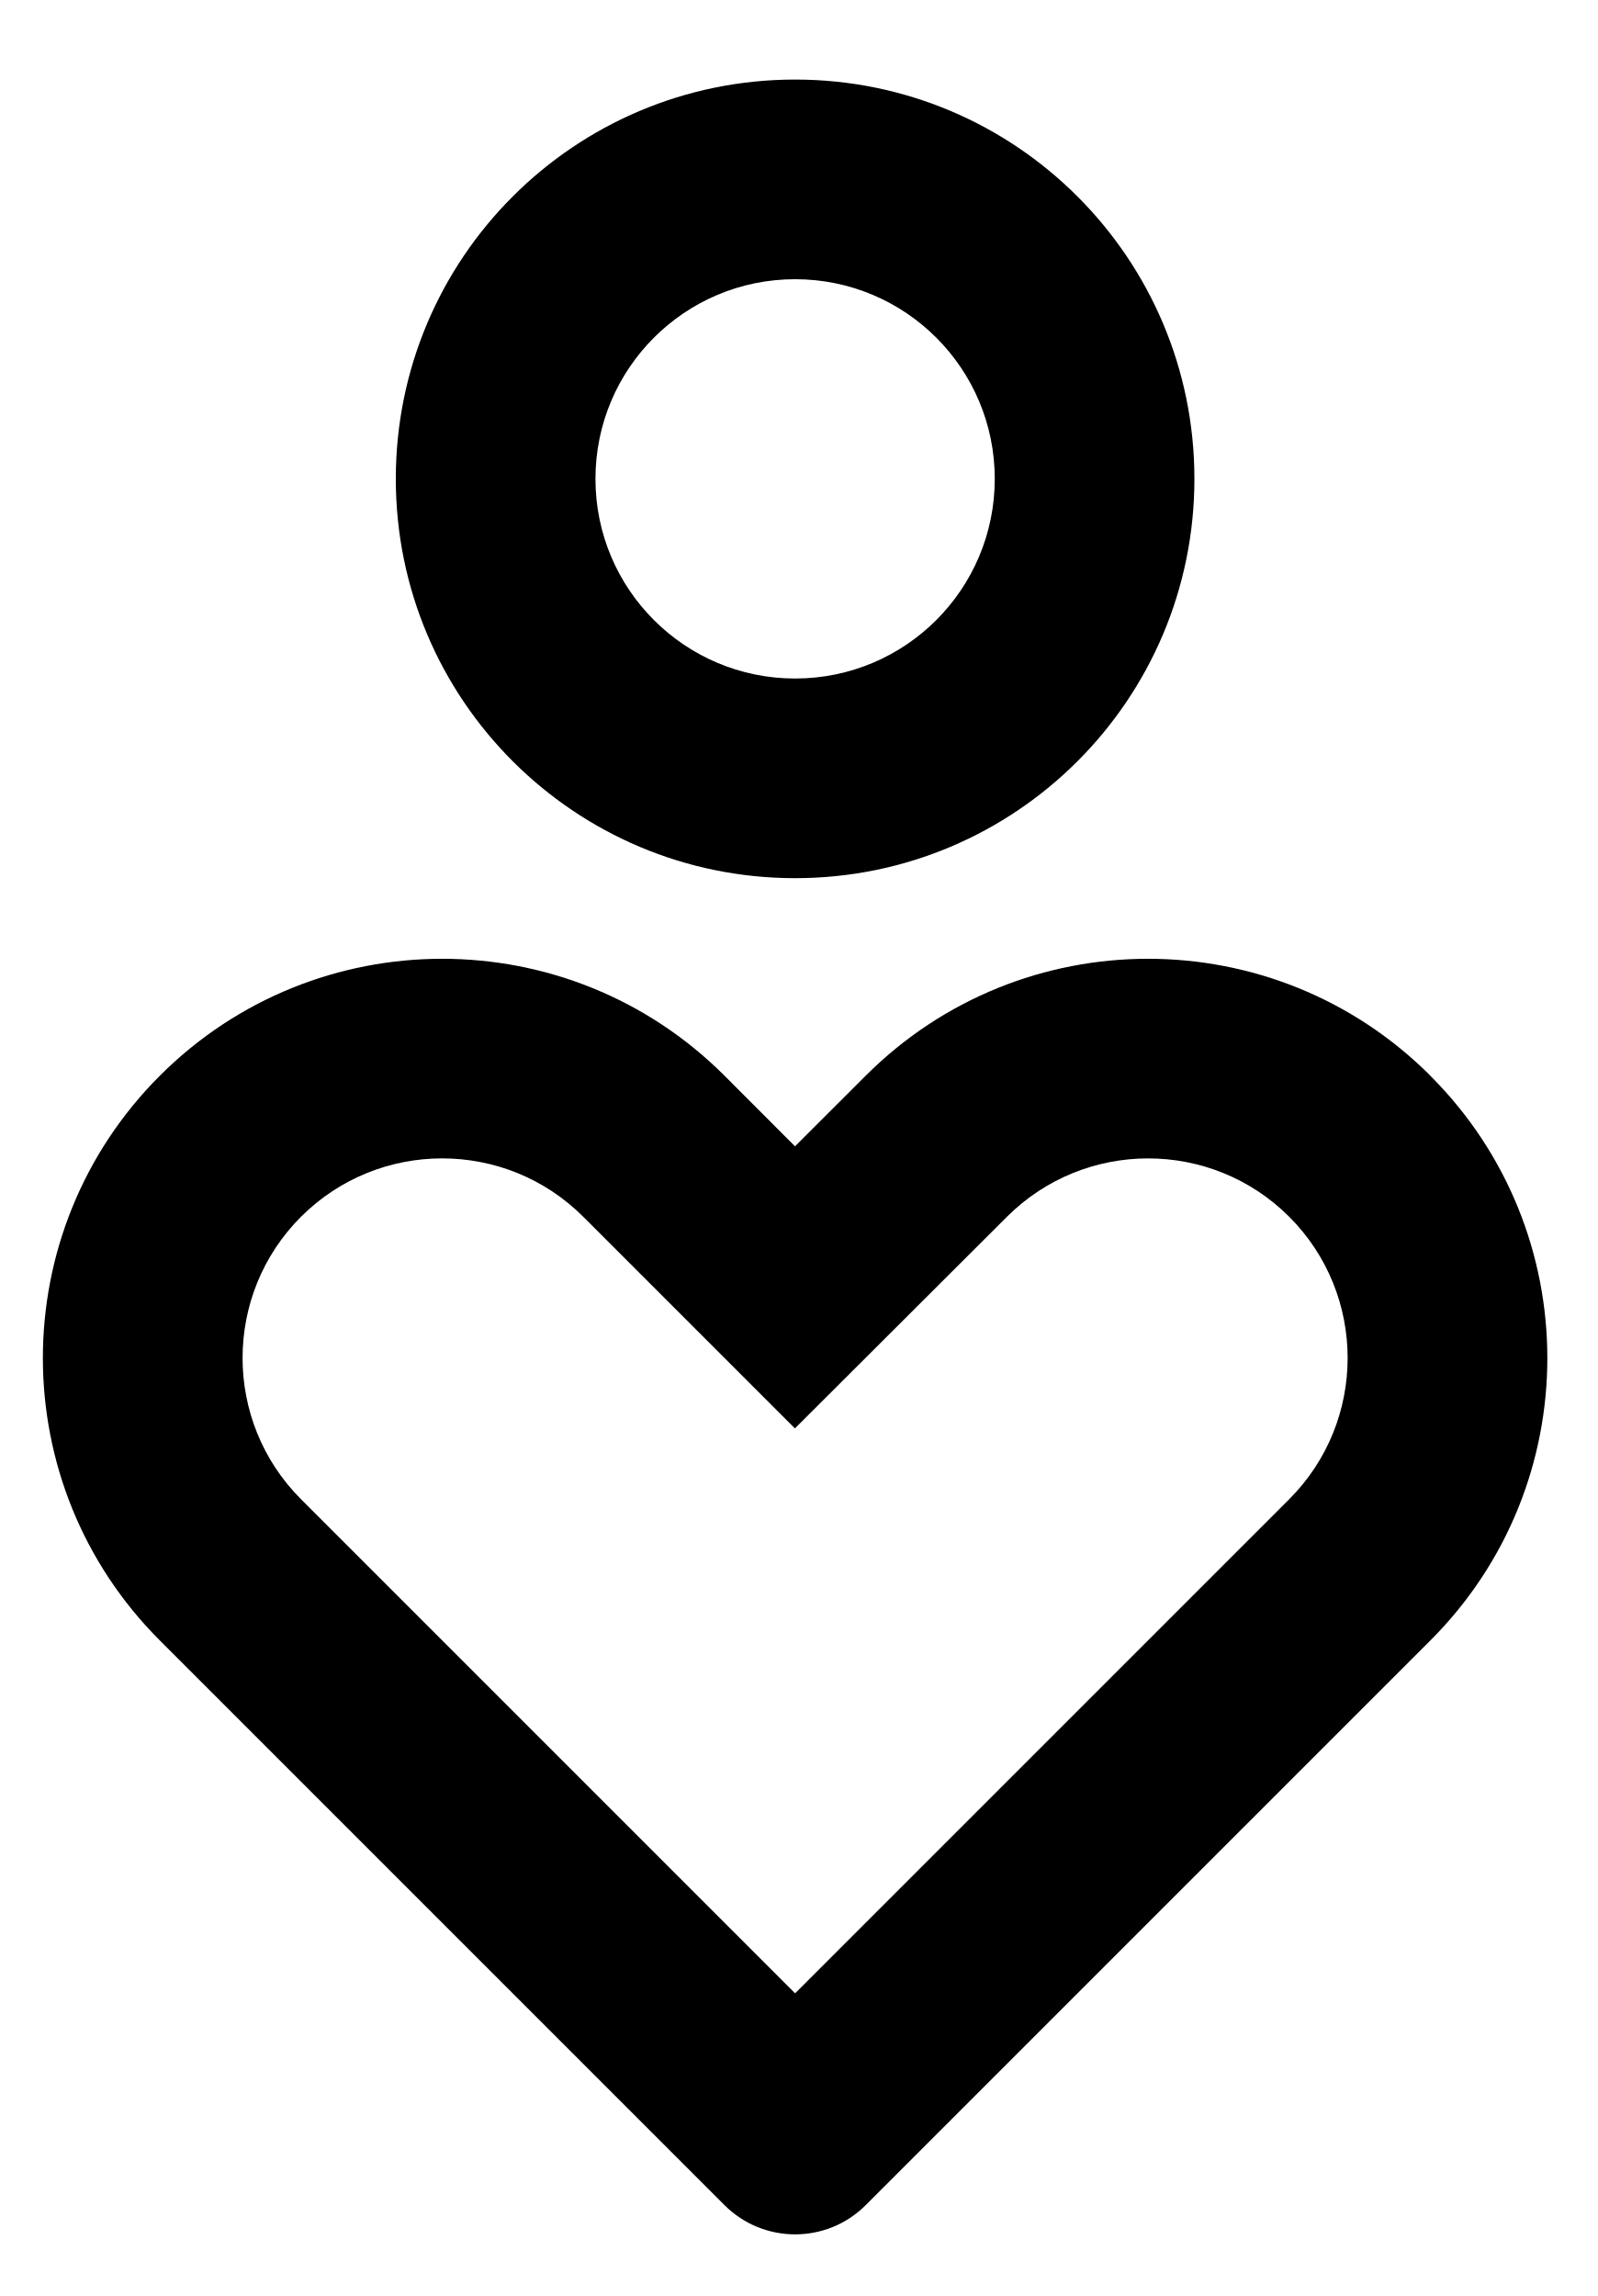
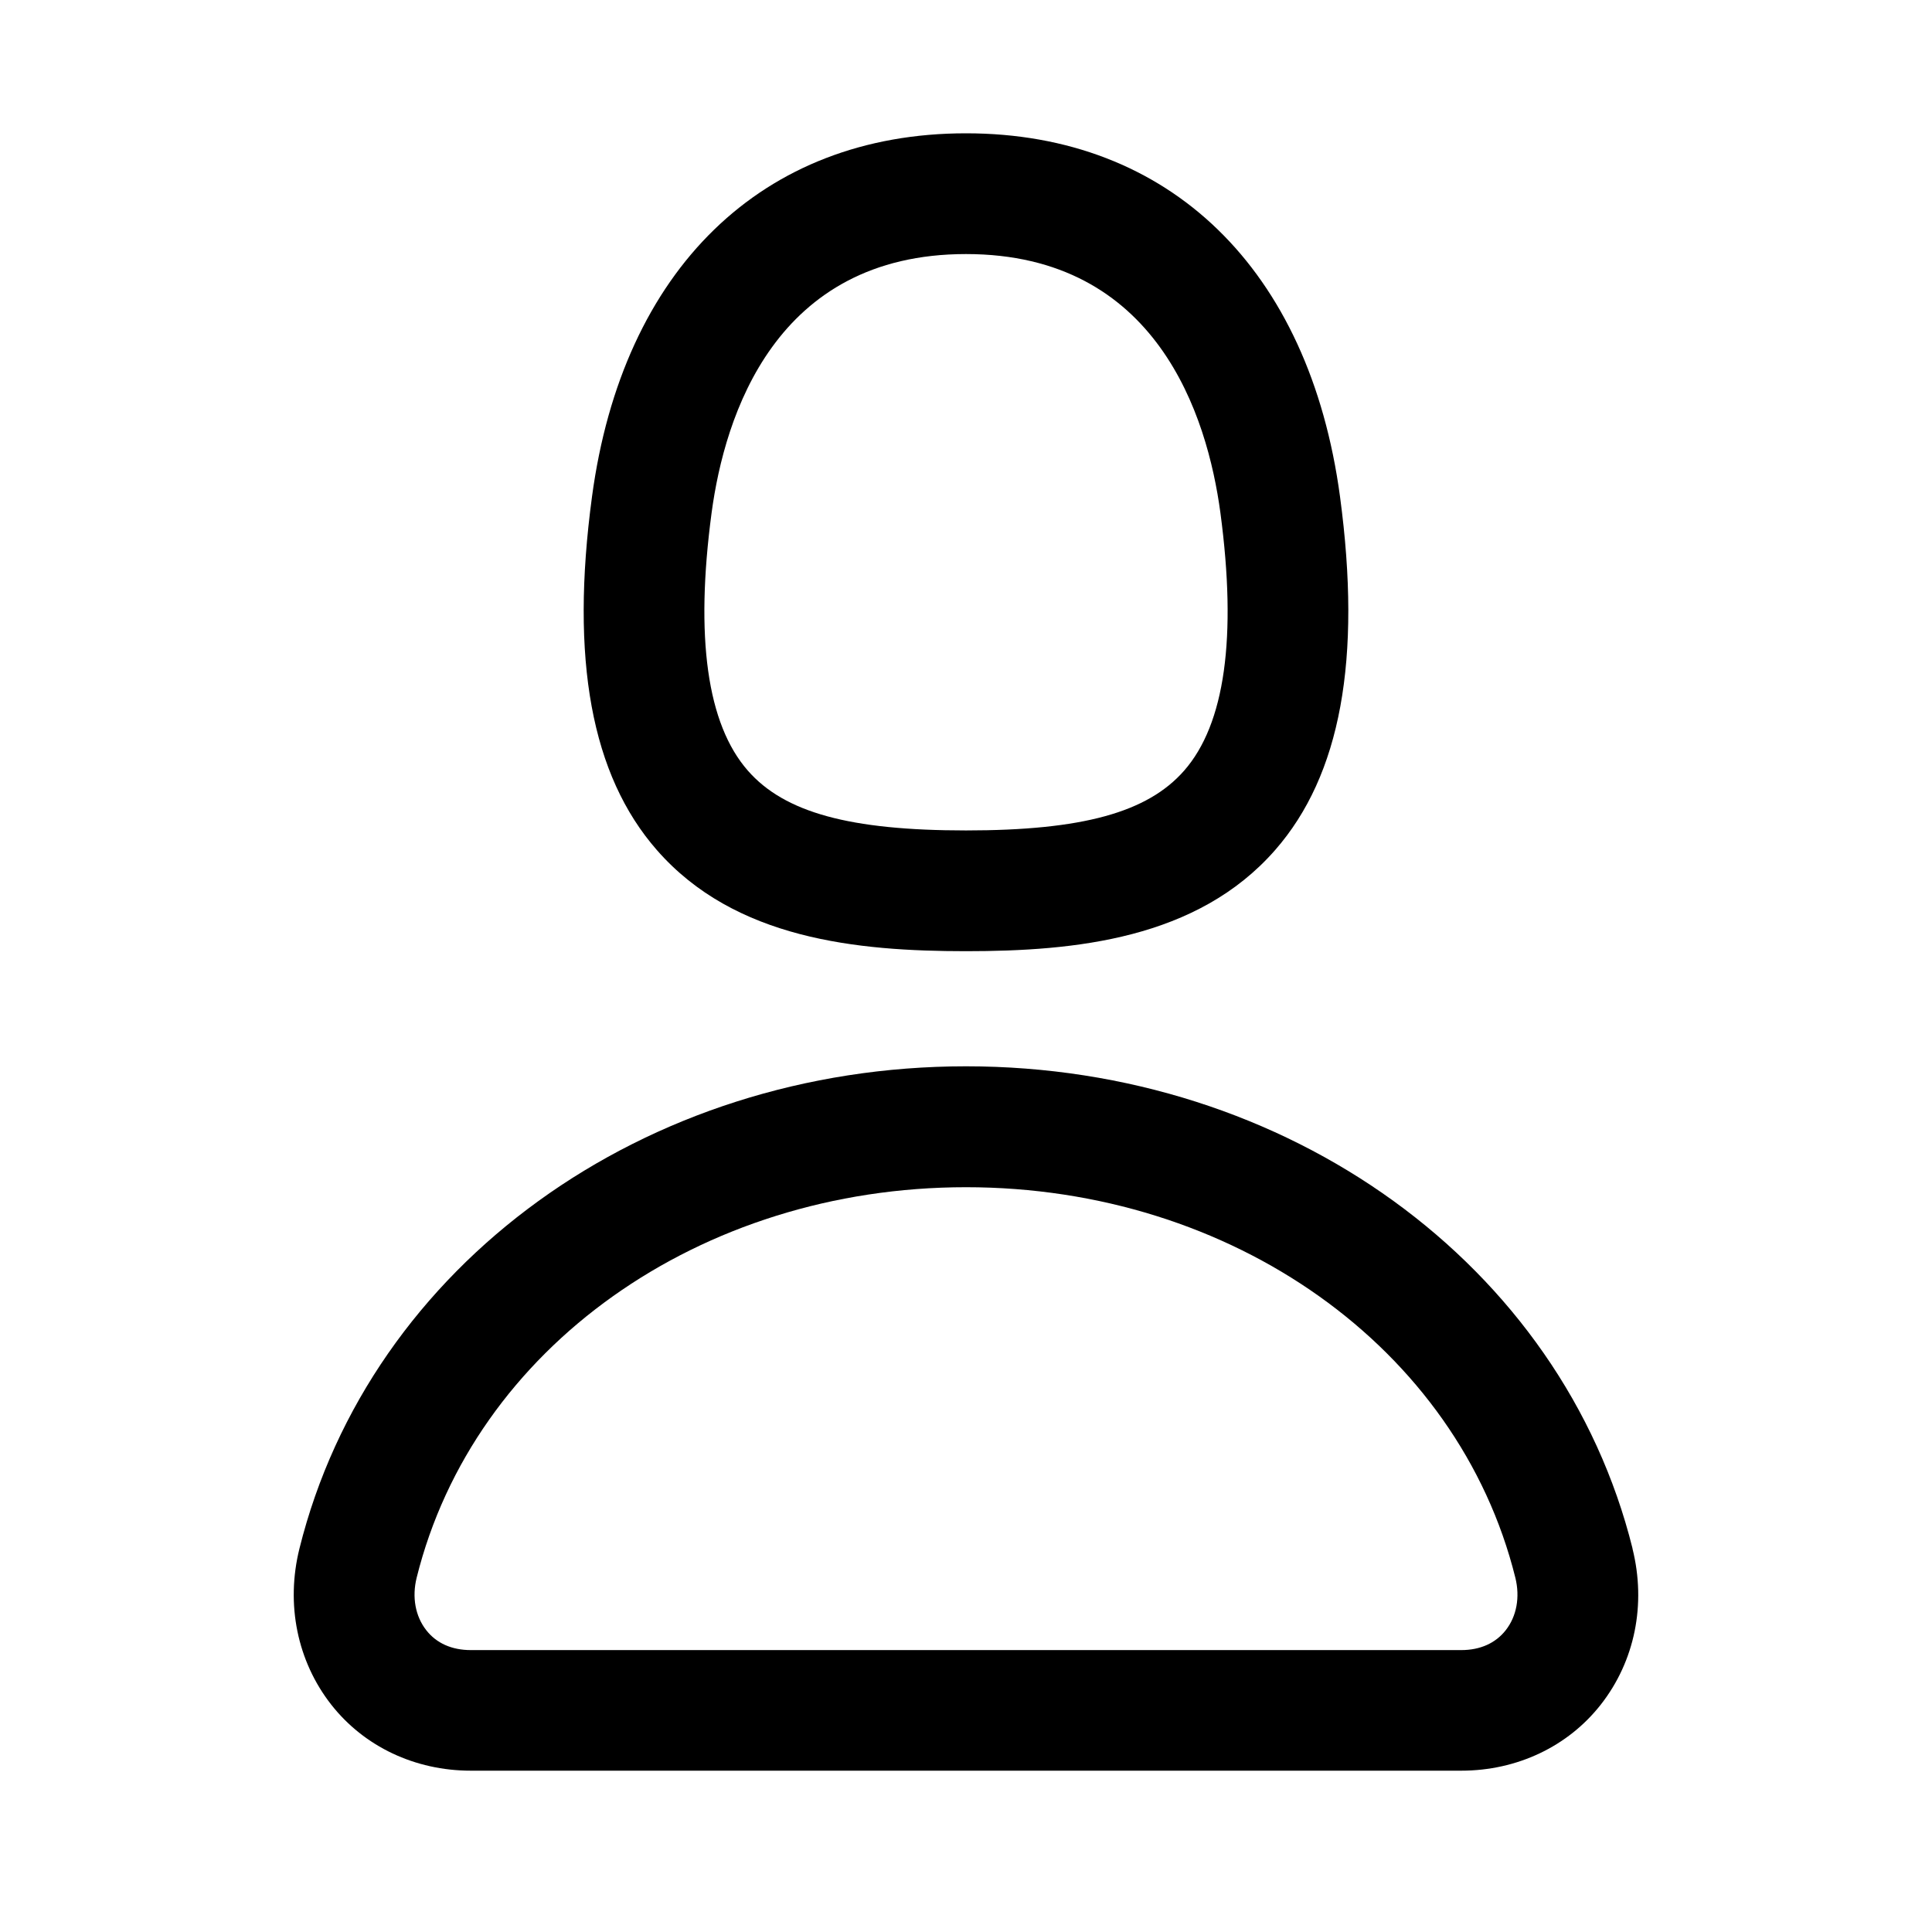
- <svg xmlns="http://www.w3.org/2000/svg" width="16" height="23" viewBox="0 0 16 23" fill="none">
-   <path d="M14.329 10.777C15.891 12.338 15.891 14.871 14.329 16.433L8.672 22.09C8.282 22.48 7.648 22.48 7.258 22.09L1.601 16.433C0.039 14.871 0.039 12.338 1.601 10.776C3.163 9.214 5.696 9.214 7.258 10.776L7.964 11.483L8.672 10.776C10.234 9.214 12.767 9.214 14.329 10.776V10.777ZM3.015 12.189C2.235 12.97 2.235 14.237 3.015 15.018L7.965 19.968L12.915 15.018C13.695 14.237 13.695 12.97 12.915 12.189C12.134 11.409 10.867 11.409 10.085 12.191L7.963 14.309L5.843 12.189C5.063 11.409 3.796 11.409 3.015 12.189V12.189ZM7.965 0.797C10.175 0.797 11.965 2.587 11.965 4.797C11.965 7.007 10.175 8.797 7.965 8.797C5.755 8.797 3.965 7.007 3.965 4.797C3.965 2.587 5.755 0.797 7.965 0.797ZM7.965 2.797C6.86 2.797 5.965 3.692 5.965 4.797C5.965 5.902 6.86 6.797 7.965 6.797C9.07 6.797 9.965 5.902 9.965 4.797C9.965 3.692 9.07 2.797 7.965 2.797Z" fill="black" />
+ <svg viewBox="0 0 24 24" class="r-1fmj7o5 r-4qtqp9 r-yyyyoo r-lwhw9o r-dnmrzs r-bnwqim r-1plcrui r-lrvibr">
+   <g>
+     <path d="M12 11.816c1.355 0 2.872-.15 3.84-1.256.814-.93 1.078-2.368.806-4.392-.38-2.825-2.117-4.512-4.646-4.512S7.734 3.343 7.354 6.17c-.272 2.022-.008 3.46.806 4.39.968 1.107 2.485 1.256 3.84 1.256zM8.84 6.368c.162-1.2.787-3.212 3.16-3.212s2.998 2.013 3.16 3.212c.207 1.55.057 2.627-.45 3.205-.455.52-1.266.743-2.71.743s-2.255-.223-2.71-.743c-.507-.578-.657-1.656-.45-3.205zm11.44 12.868c-.877-3.526-4.282-5.99-8.28-5.99s-7.403 2.464-8.28 5.99c-.172.692-.028 1.4.395 1.94.408.52 1.04.82 1.733.82h12.304c.693 0 1.325-.3 1.733-.82.424-.54.567-1.247.394-1.94zm-1.576 1.016c-.126.16-.316.246-.552.246H5.848c-.235 0-.426-.085-.552-.246-.137-.174-.18-.412-.12-.654.71-2.855 3.517-4.85 6.824-4.85s6.114 1.994 6.824 4.85c.06.242.017.48-.12.654z" />
+   </g>
</svg>
